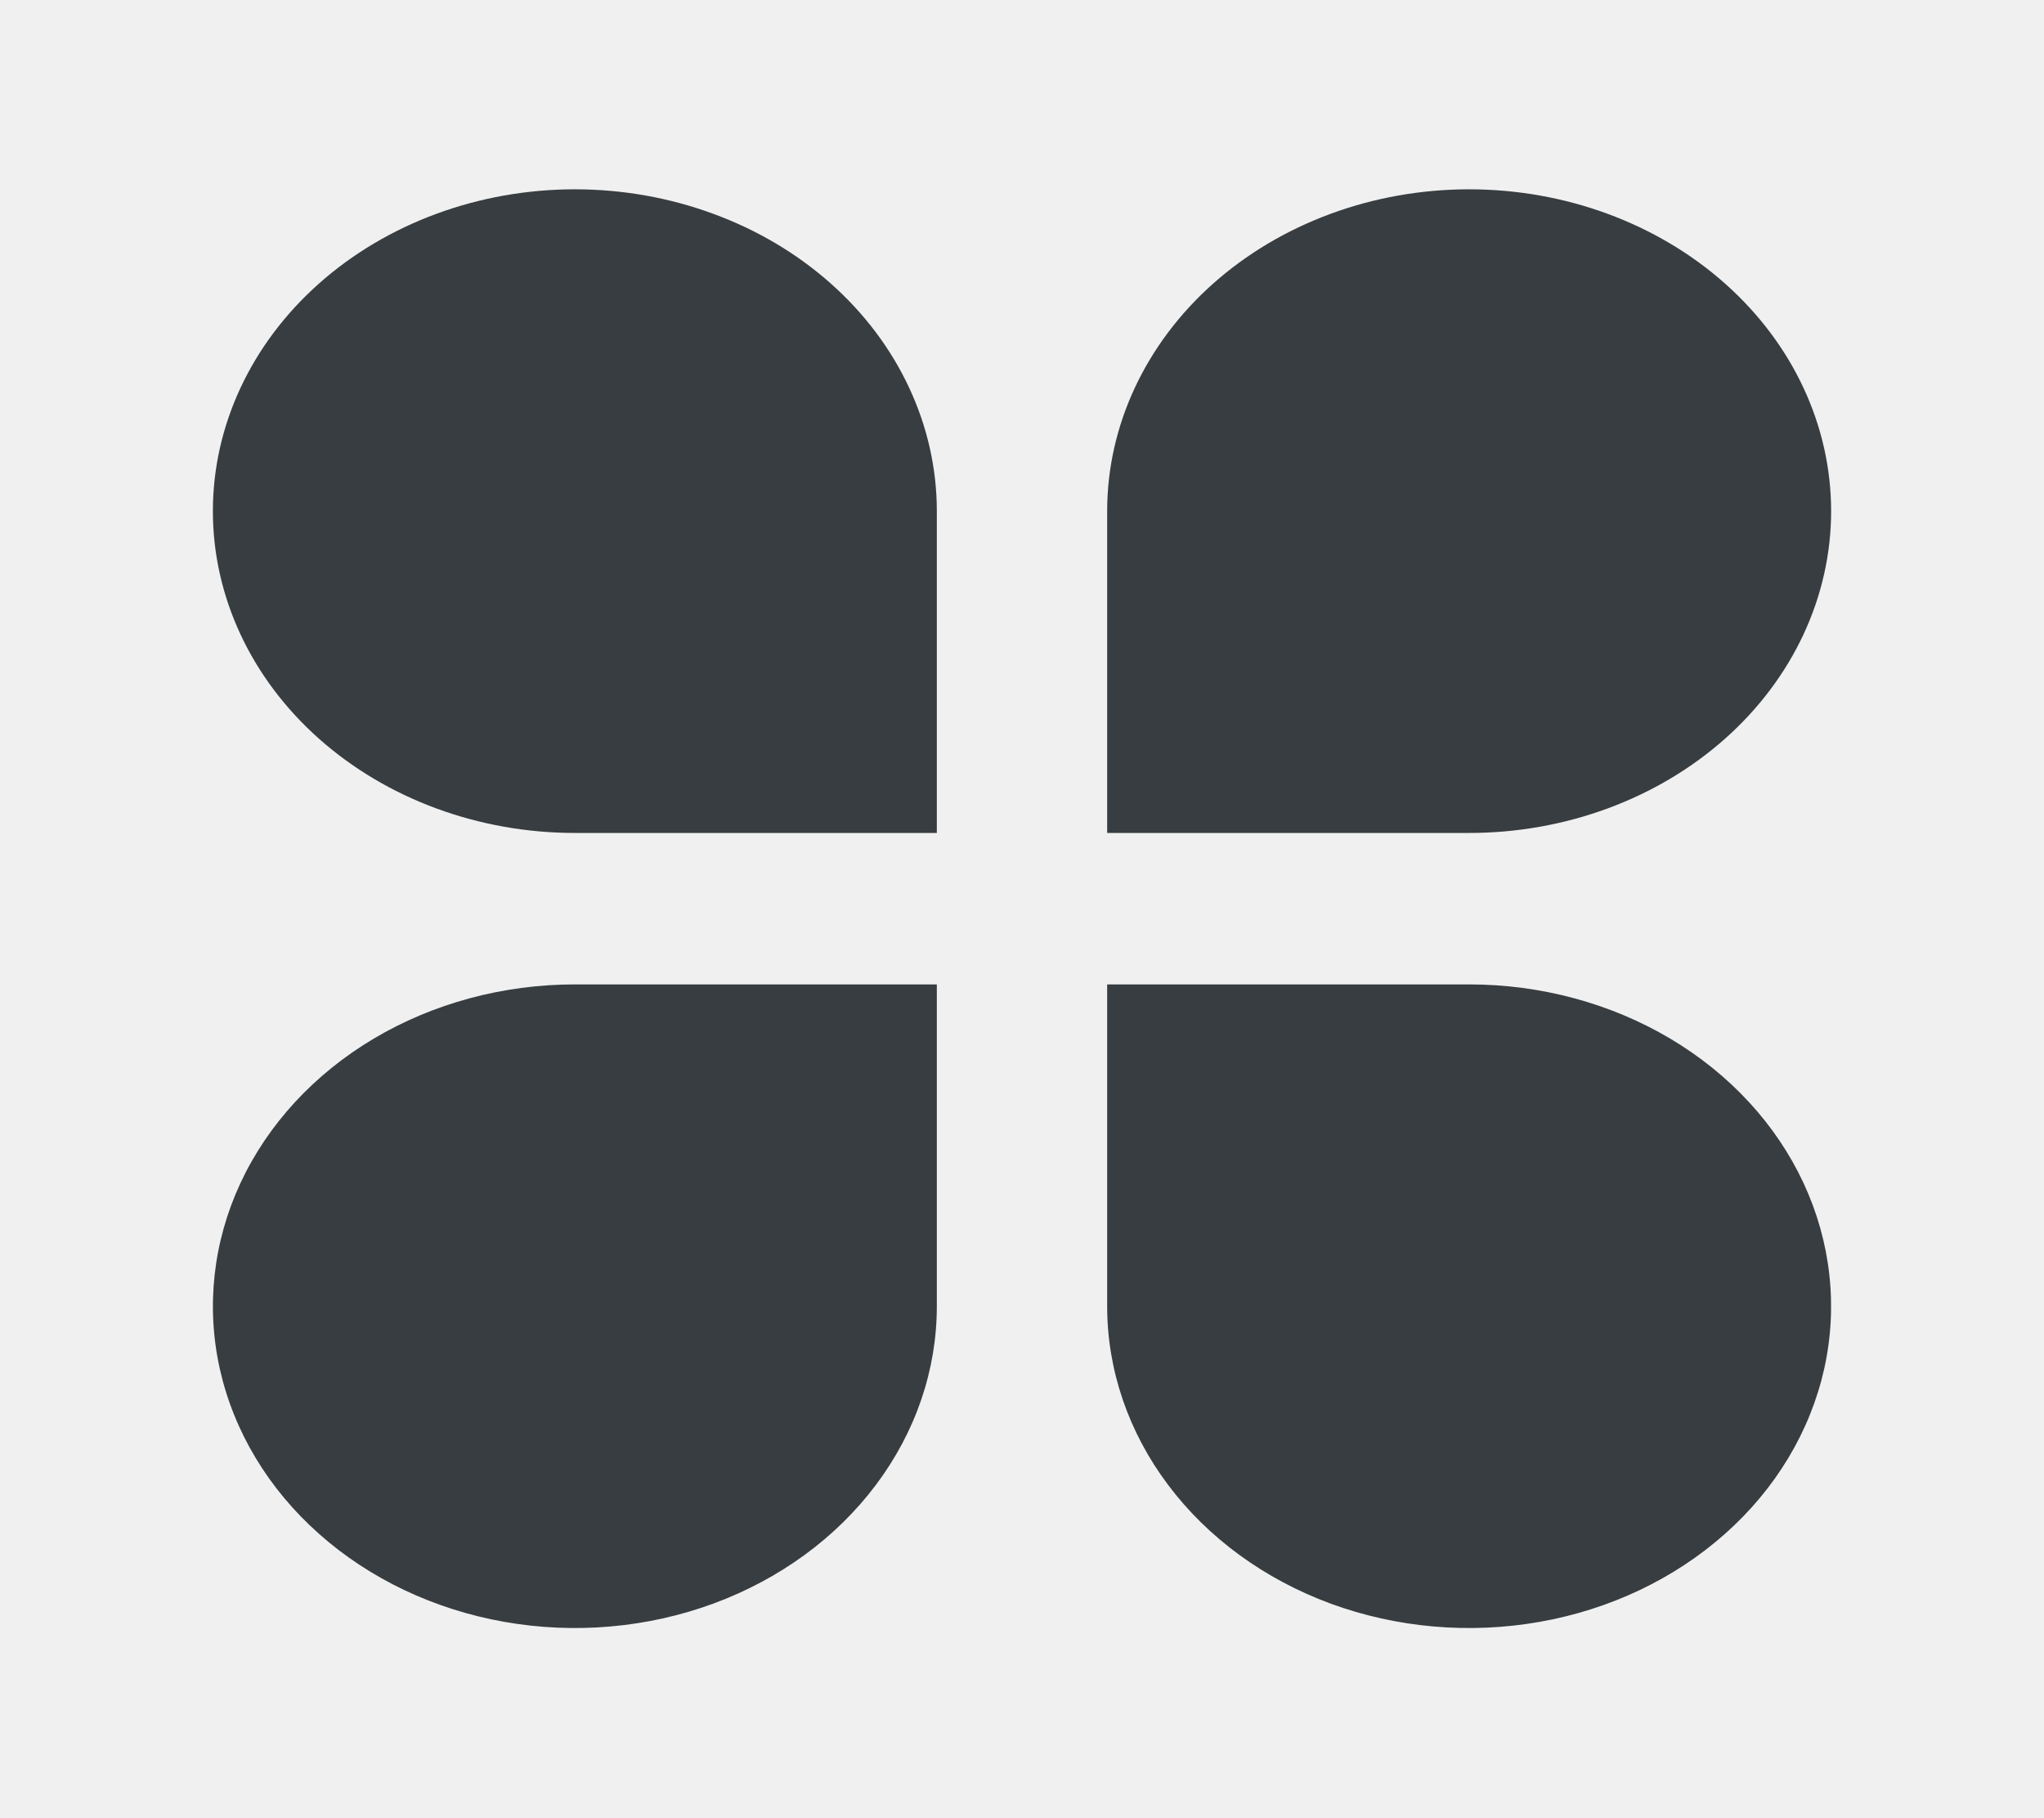
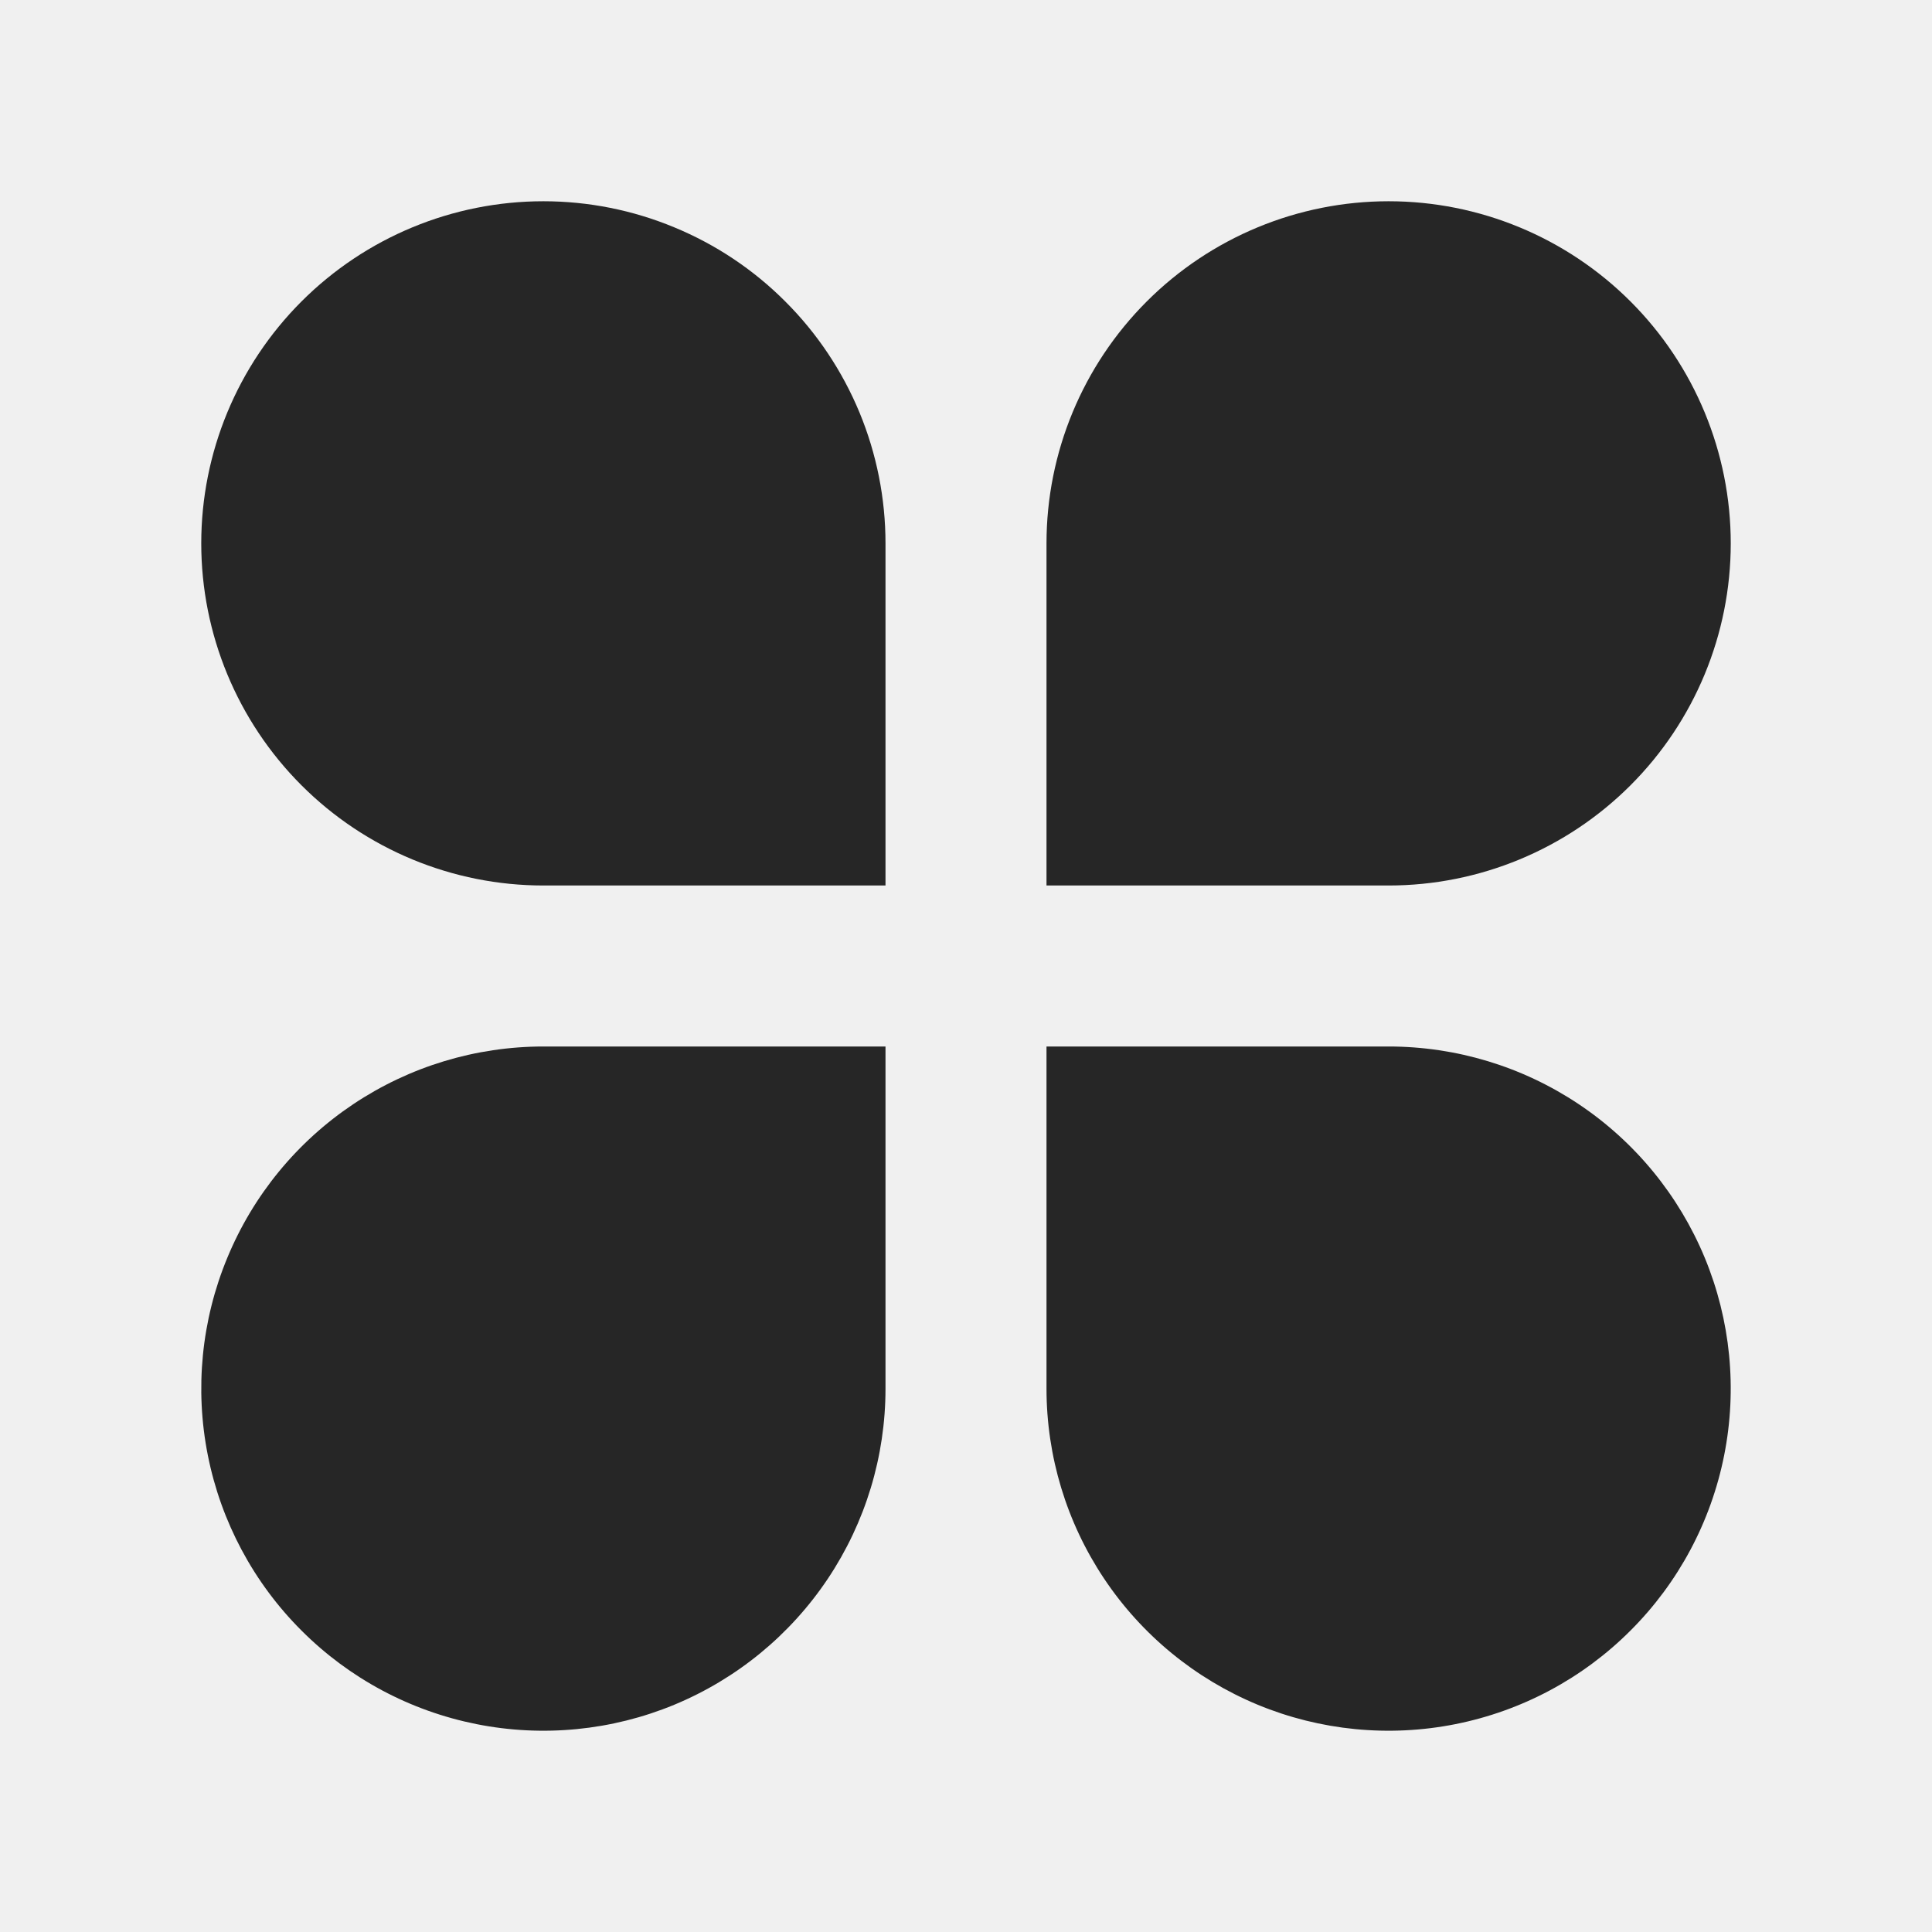
- <svg xmlns="http://www.w3.org/2000/svg" width="27" height="24" viewBox="0 0 27 24" fill="none">
-   <g clip-path="url(#clip0_1379_32810)">
-     <path d="M7.594 2.5C8.222 2.5 8.843 2.61 9.423 2.824C10.004 3.037 10.531 3.35 10.975 3.745C11.419 4.139 11.771 4.608 12.011 5.124C12.251 5.639 12.375 6.192 12.375 6.75V11H7.594C6.326 11 5.11 10.552 4.213 9.755C3.316 8.958 2.812 7.877 2.812 6.75C2.812 5.623 3.316 4.542 4.213 3.745C5.11 2.948 6.326 2.5 7.594 2.5V2.5ZM7.594 13H12.375V17.25C12.375 18.091 12.095 18.912 11.569 19.611C11.044 20.31 10.297 20.855 9.423 21.177C8.55 21.498 7.588 21.582 6.661 21.418C5.734 21.254 4.882 20.85 4.213 20.255C3.544 19.661 3.089 18.904 2.904 18.079C2.72 17.255 2.815 16.4 3.176 15.624C3.538 14.847 4.151 14.183 4.937 13.716C5.724 13.249 6.648 13 7.594 13V13ZM19.406 2.5C20.674 2.5 21.89 2.948 22.787 3.745C23.684 4.542 24.188 5.623 24.188 6.75C24.188 7.877 23.684 8.958 22.787 9.755C21.89 10.552 20.674 11 19.406 11H14.625V6.75C14.625 5.623 15.129 4.542 16.025 3.745C16.922 2.948 18.138 2.5 19.406 2.5V2.5ZM14.625 13H19.406C20.352 13 21.276 13.249 22.063 13.716C22.849 14.183 23.462 14.847 23.824 15.624C24.185 16.4 24.28 17.255 24.096 18.079C23.911 18.904 23.456 19.661 22.787 20.255C22.118 20.85 21.267 21.254 20.339 21.418C19.412 21.582 18.45 21.498 17.576 21.177C16.703 20.855 15.956 20.31 15.431 19.611C14.905 18.912 14.625 18.091 14.625 17.25V13Z" fill="#373D40" />
+ <svg xmlns="http://www.w3.org/2000/svg" width="24" height="24" viewBox="0 0 24 24" fill="none">
+   <g clip-path="url(#clip0_2190_16531)">
+     <path d="M6.75 2.5C7.308 2.5 7.861 2.61 8.376 2.824C8.892 3.037 9.361 3.35 9.755 3.745C10.15 4.139 10.463 4.608 10.677 5.124C10.89 5.639 11 6.192 11 6.75V11H6.75C5.623 11 4.542 10.552 3.745 9.755C2.948 8.958 2.5 7.877 2.5 6.75C2.5 5.623 2.948 4.542 3.745 3.745C4.542 2.948 5.623 2.5 6.75 2.5ZM6.75 13H11V17.25C11 18.091 10.751 18.912 10.284 19.611C9.817 20.31 9.153 20.855 8.376 21.177C7.6 21.498 6.745 21.582 5.921 21.418C5.096 21.254 4.339 20.85 3.745 20.255C3.15 19.661 2.746 18.904 2.582 18.079C2.418 17.255 2.502 16.4 2.824 15.624C3.145 14.847 3.69 14.183 4.389 13.716C5.088 13.249 5.909 13 6.75 13ZM17.25 2.5C18.377 2.5 19.458 2.948 20.255 3.745C21.052 4.542 21.5 5.623 21.5 6.75C21.5 7.877 21.052 8.958 20.255 9.755C19.458 10.552 18.377 11 17.25 11H13V6.75C13 5.623 13.448 4.542 14.245 3.745C15.042 2.948 16.123 2.5 17.25 2.5ZM13 13H17.25C18.091 13 18.912 13.249 19.611 13.716C20.31 14.183 20.855 14.847 21.177 15.624C21.498 16.4 21.582 17.255 21.418 18.079C21.254 18.904 20.85 19.661 20.255 20.255C19.661 20.85 18.904 21.254 18.079 21.418C17.255 21.582 16.4 21.498 15.624 21.177C14.847 20.855 14.183 20.31 13.716 19.611C13.249 18.912 13 18.091 13 17.25V13Z" fill="#262626" />
  </g>
  <defs>
-     <clipPath id="clip0_1379_32810">
-       <rect width="27" height="24" fill="white" />
+     <clipPath id="clip0_2190_16531">
+       <rect width="24" height="24" fill="white" />
    </clipPath>
  </defs>
</svg>
